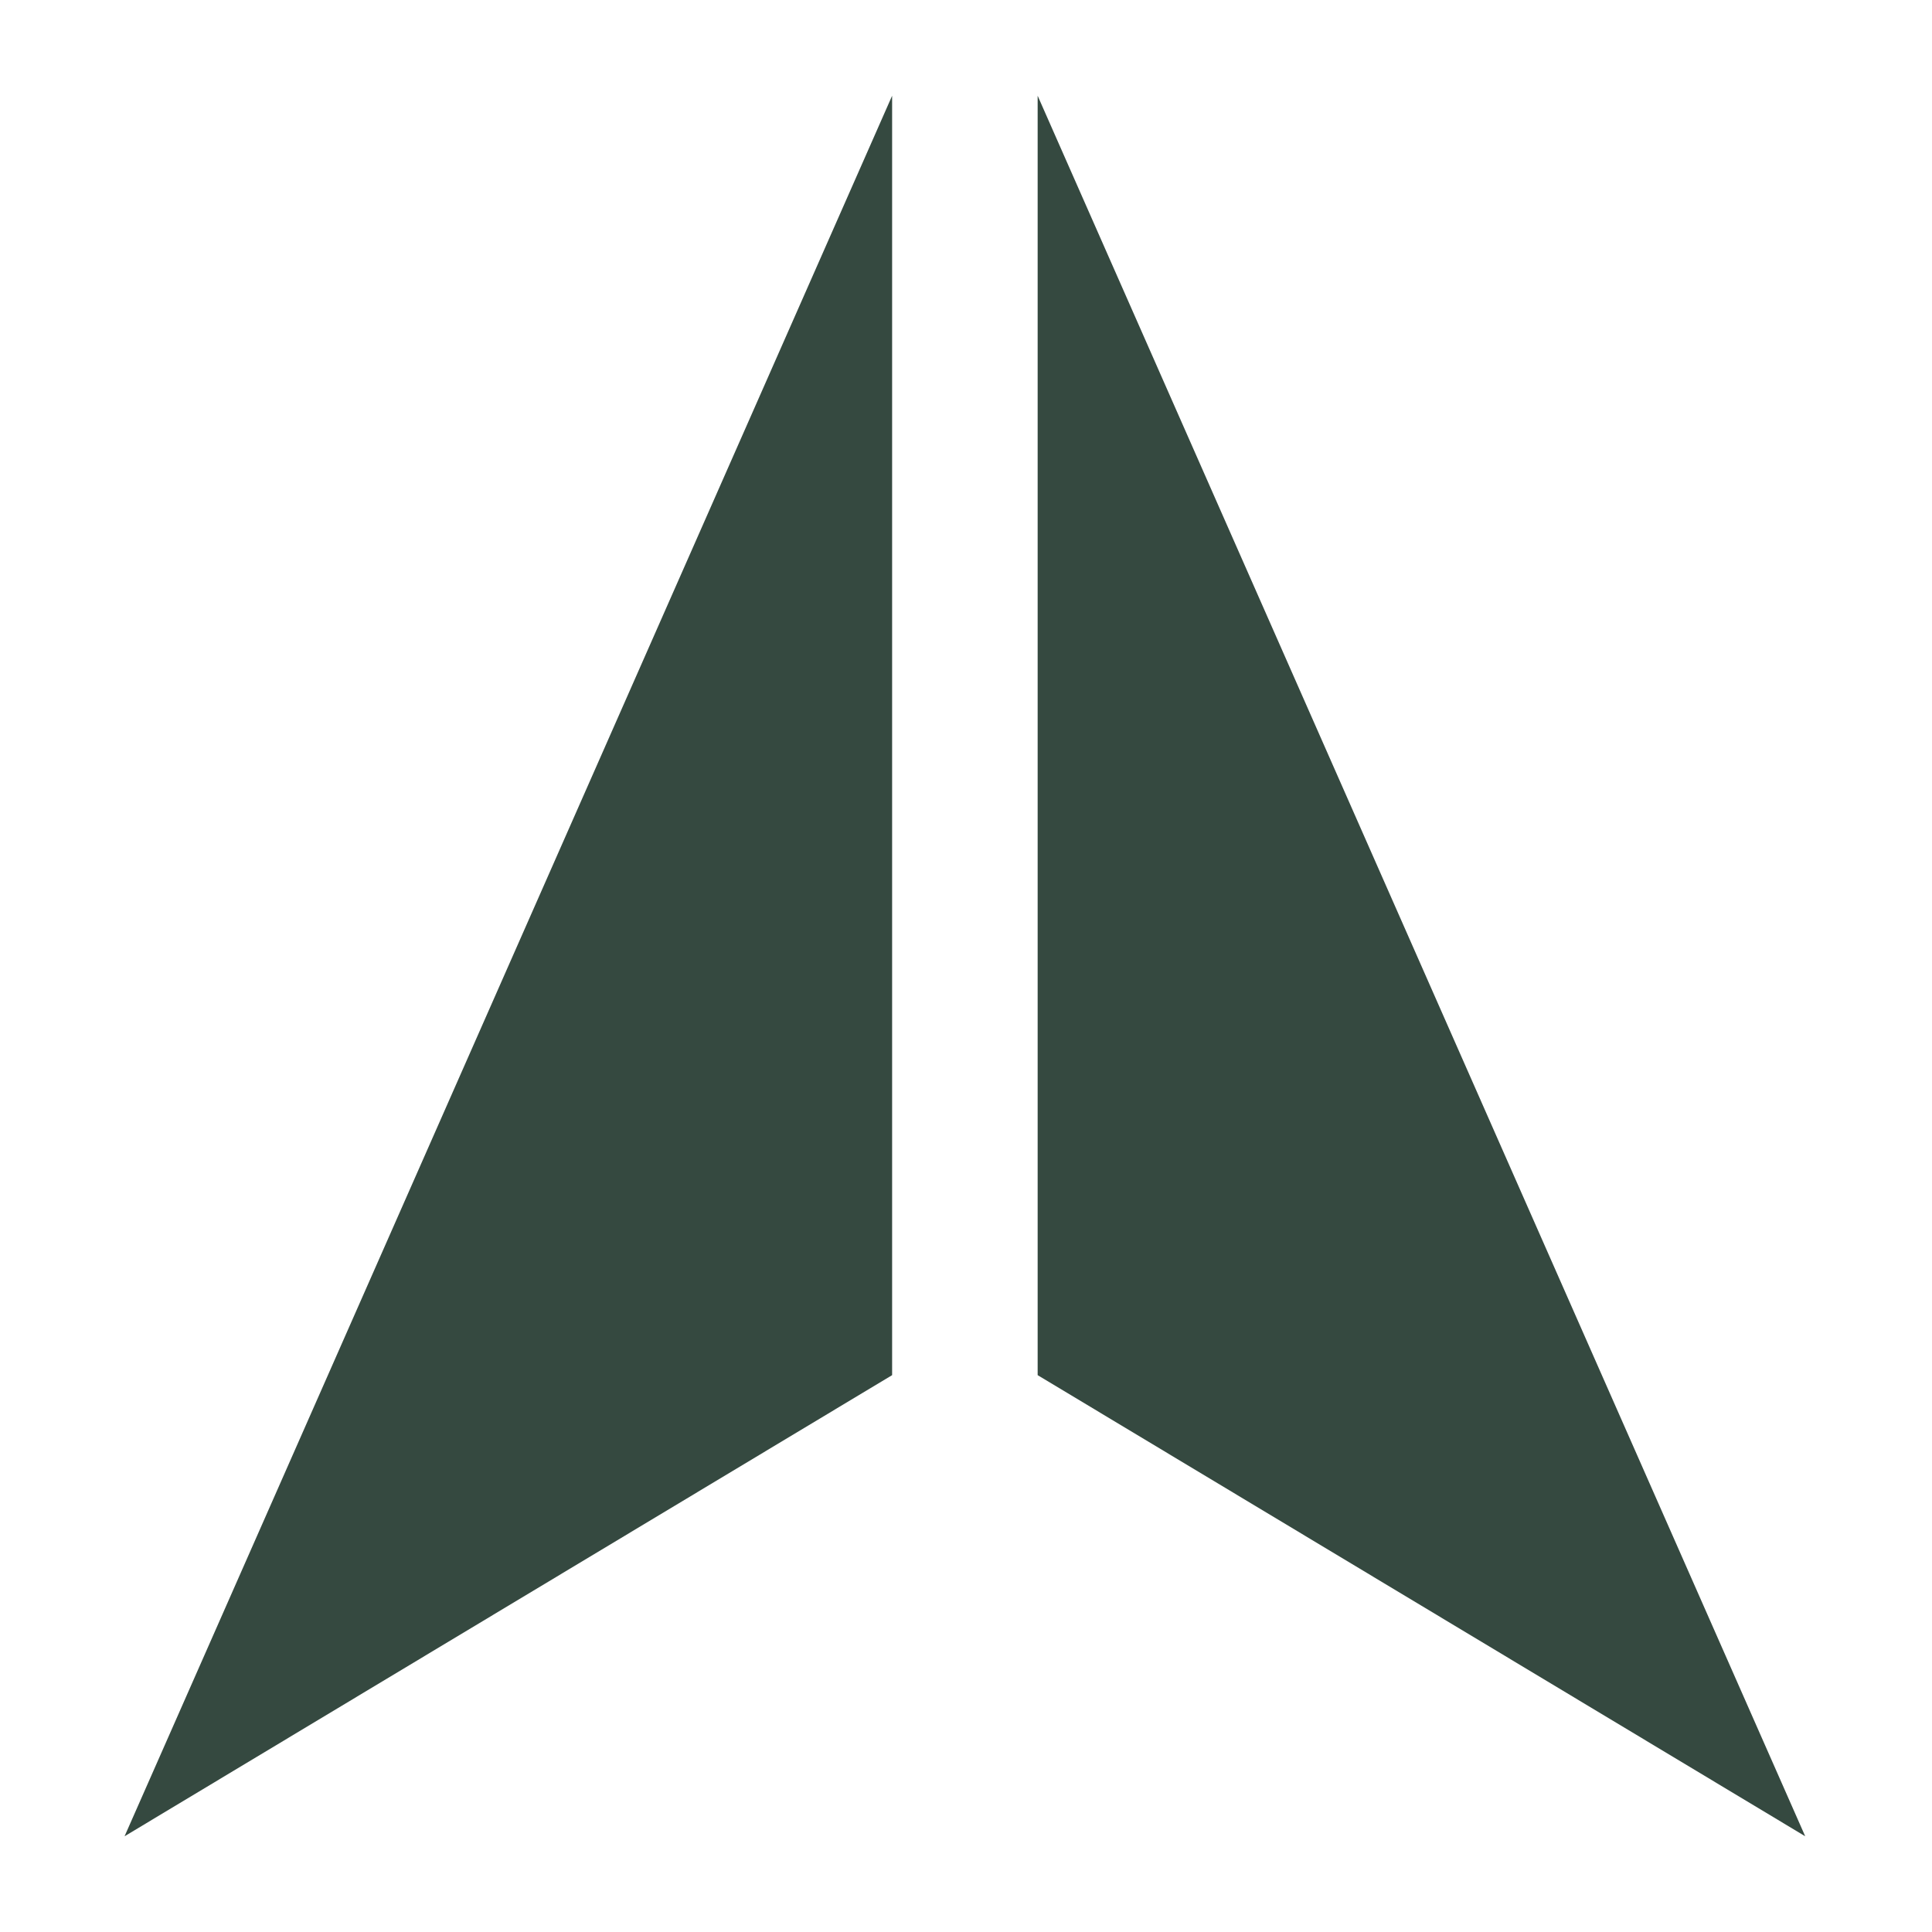
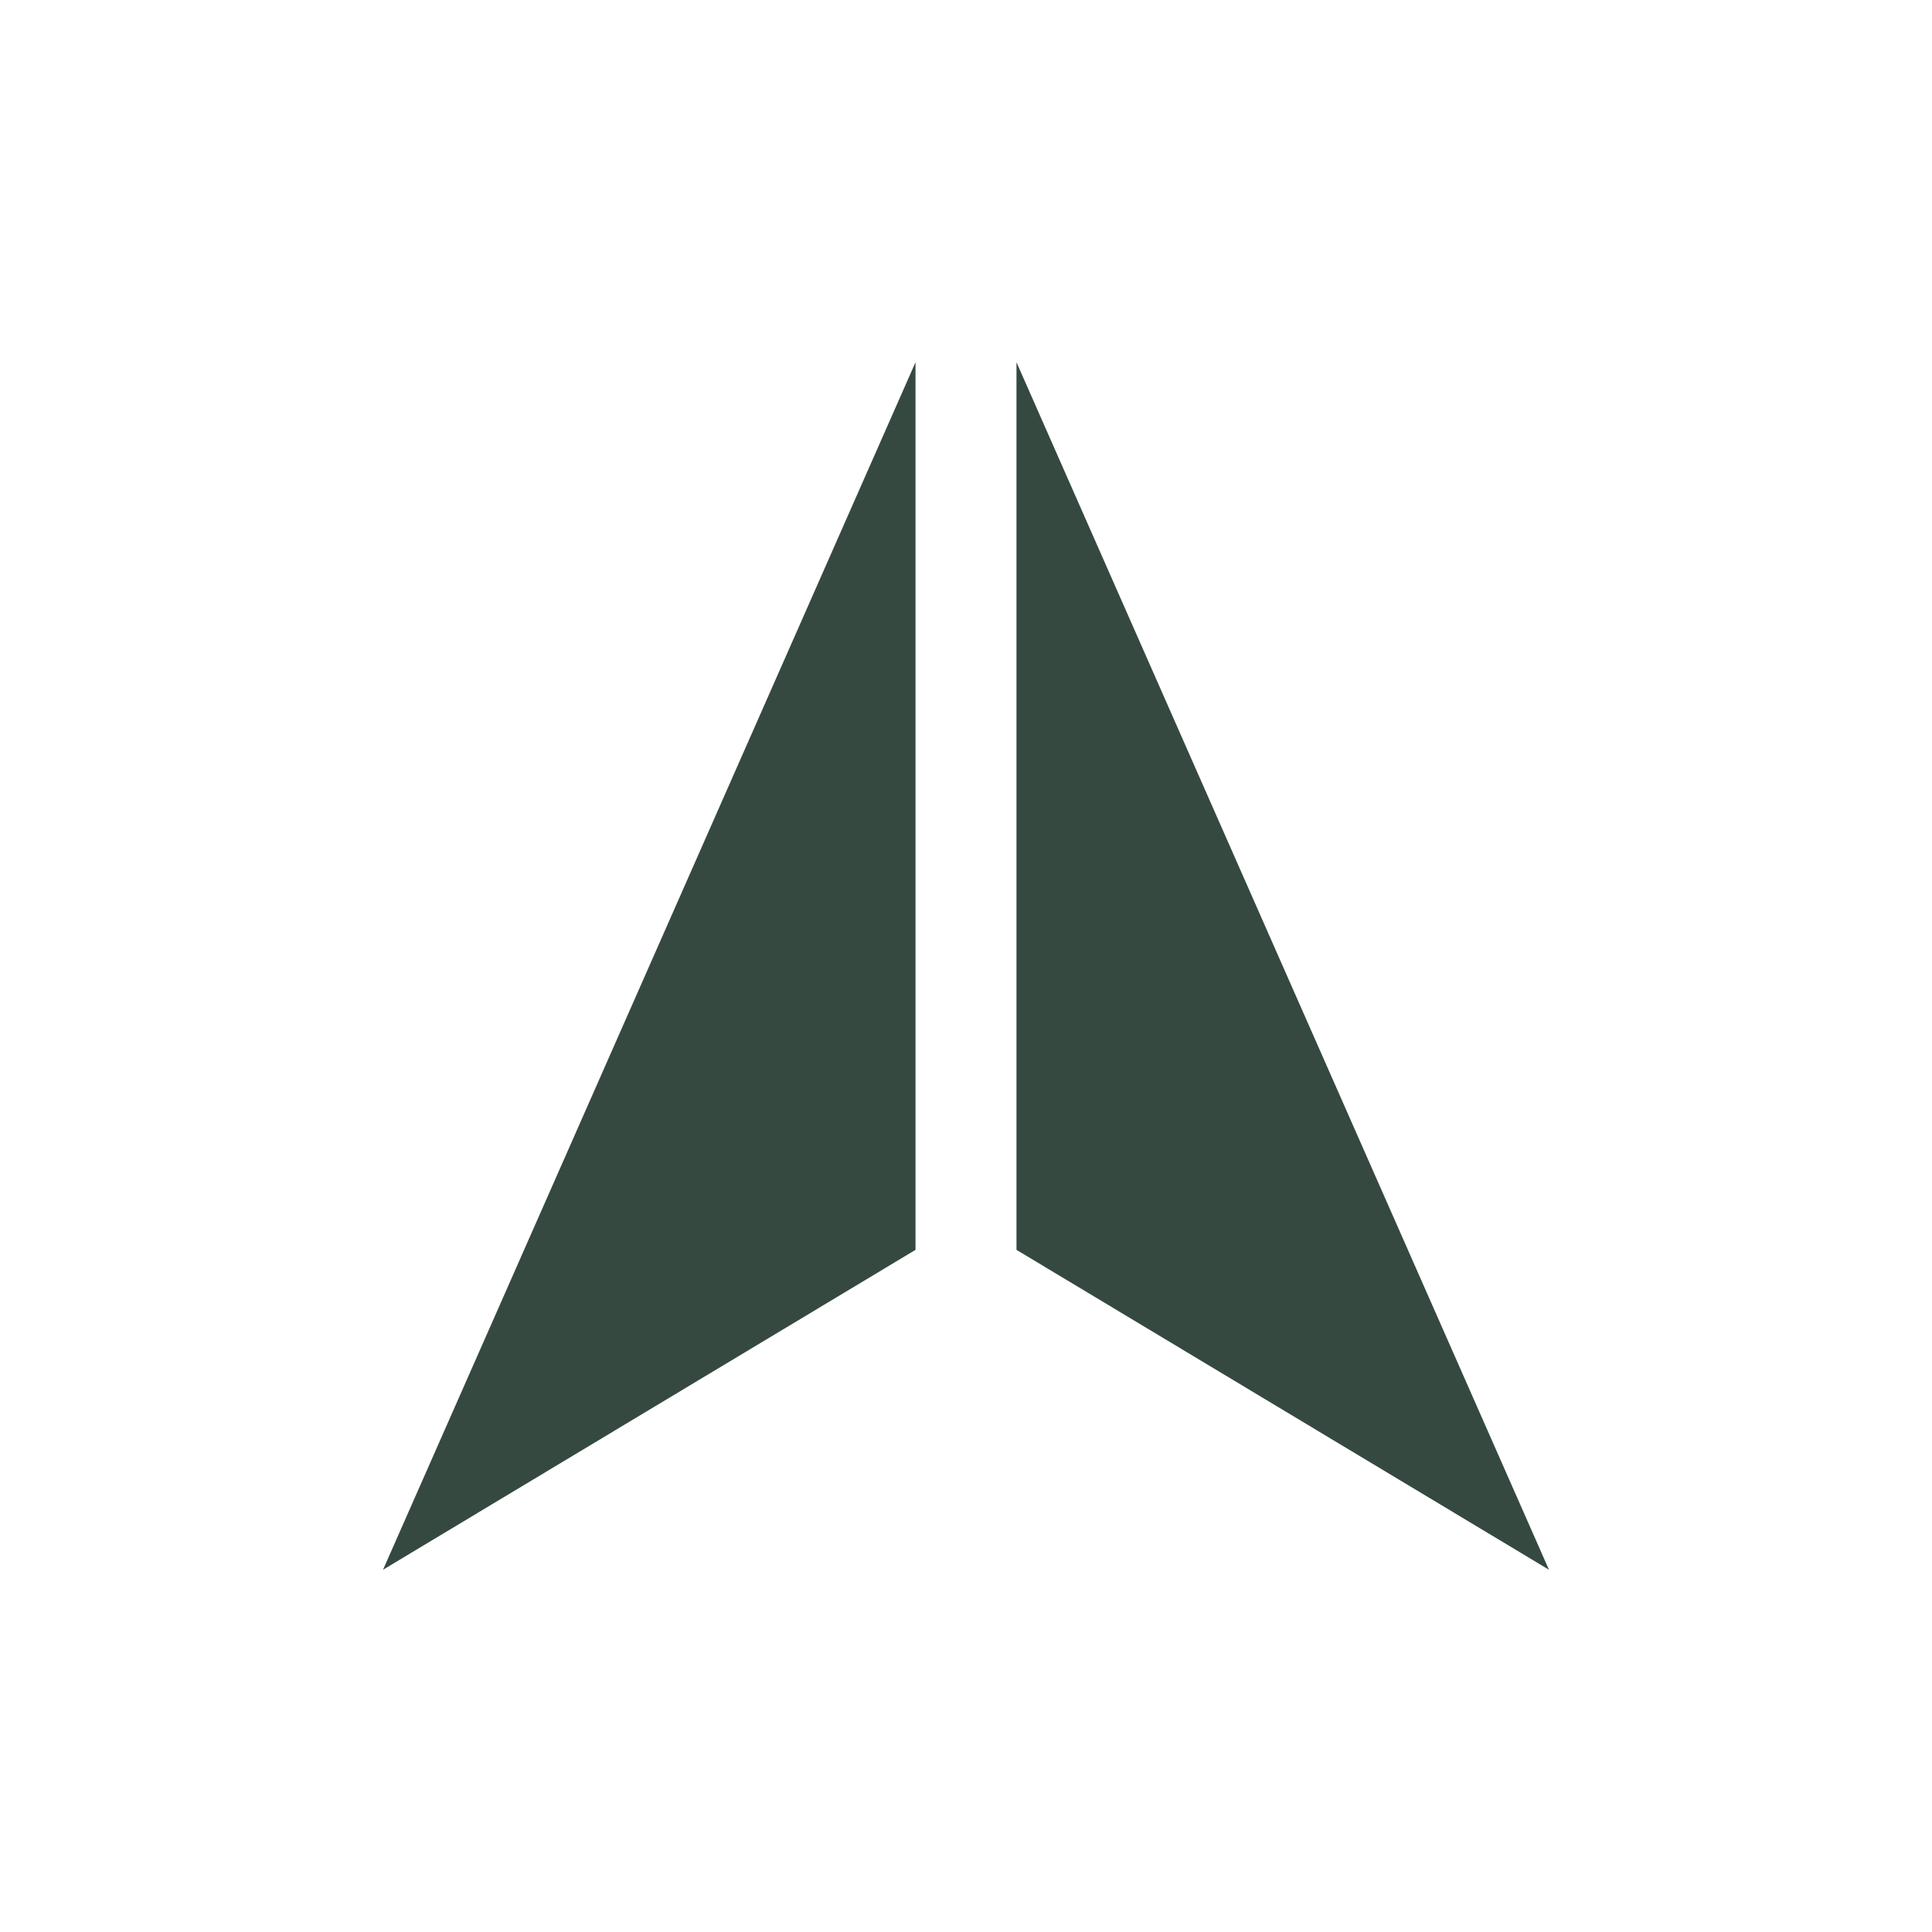
- <svg xmlns="http://www.w3.org/2000/svg" viewBox="290 302 444 420" width="512" height="512">
-   <style>
-     path { fill: #354940; }
-     @media (prefers-color-scheme: dark) {
-       path { fill: #F1F0EA; }
-     }
-   </style>
+ <svg xmlns="http://www.w3.org/2000/svg" viewBox="191.746 192.001 639.997 639.997" width="512" height="512">
+   <style>path{fill:#354940}@media (prefers-color-scheme:dark){path{fill:#F1F0EA}}</style>
  <path d="M495.022 312L495.021 606.028L318.627 711.998L495.022 312Z" />
  <path d="M528.466 312L528.467 606.028L704.861 711.998L528.466 312Z" />
</svg>
